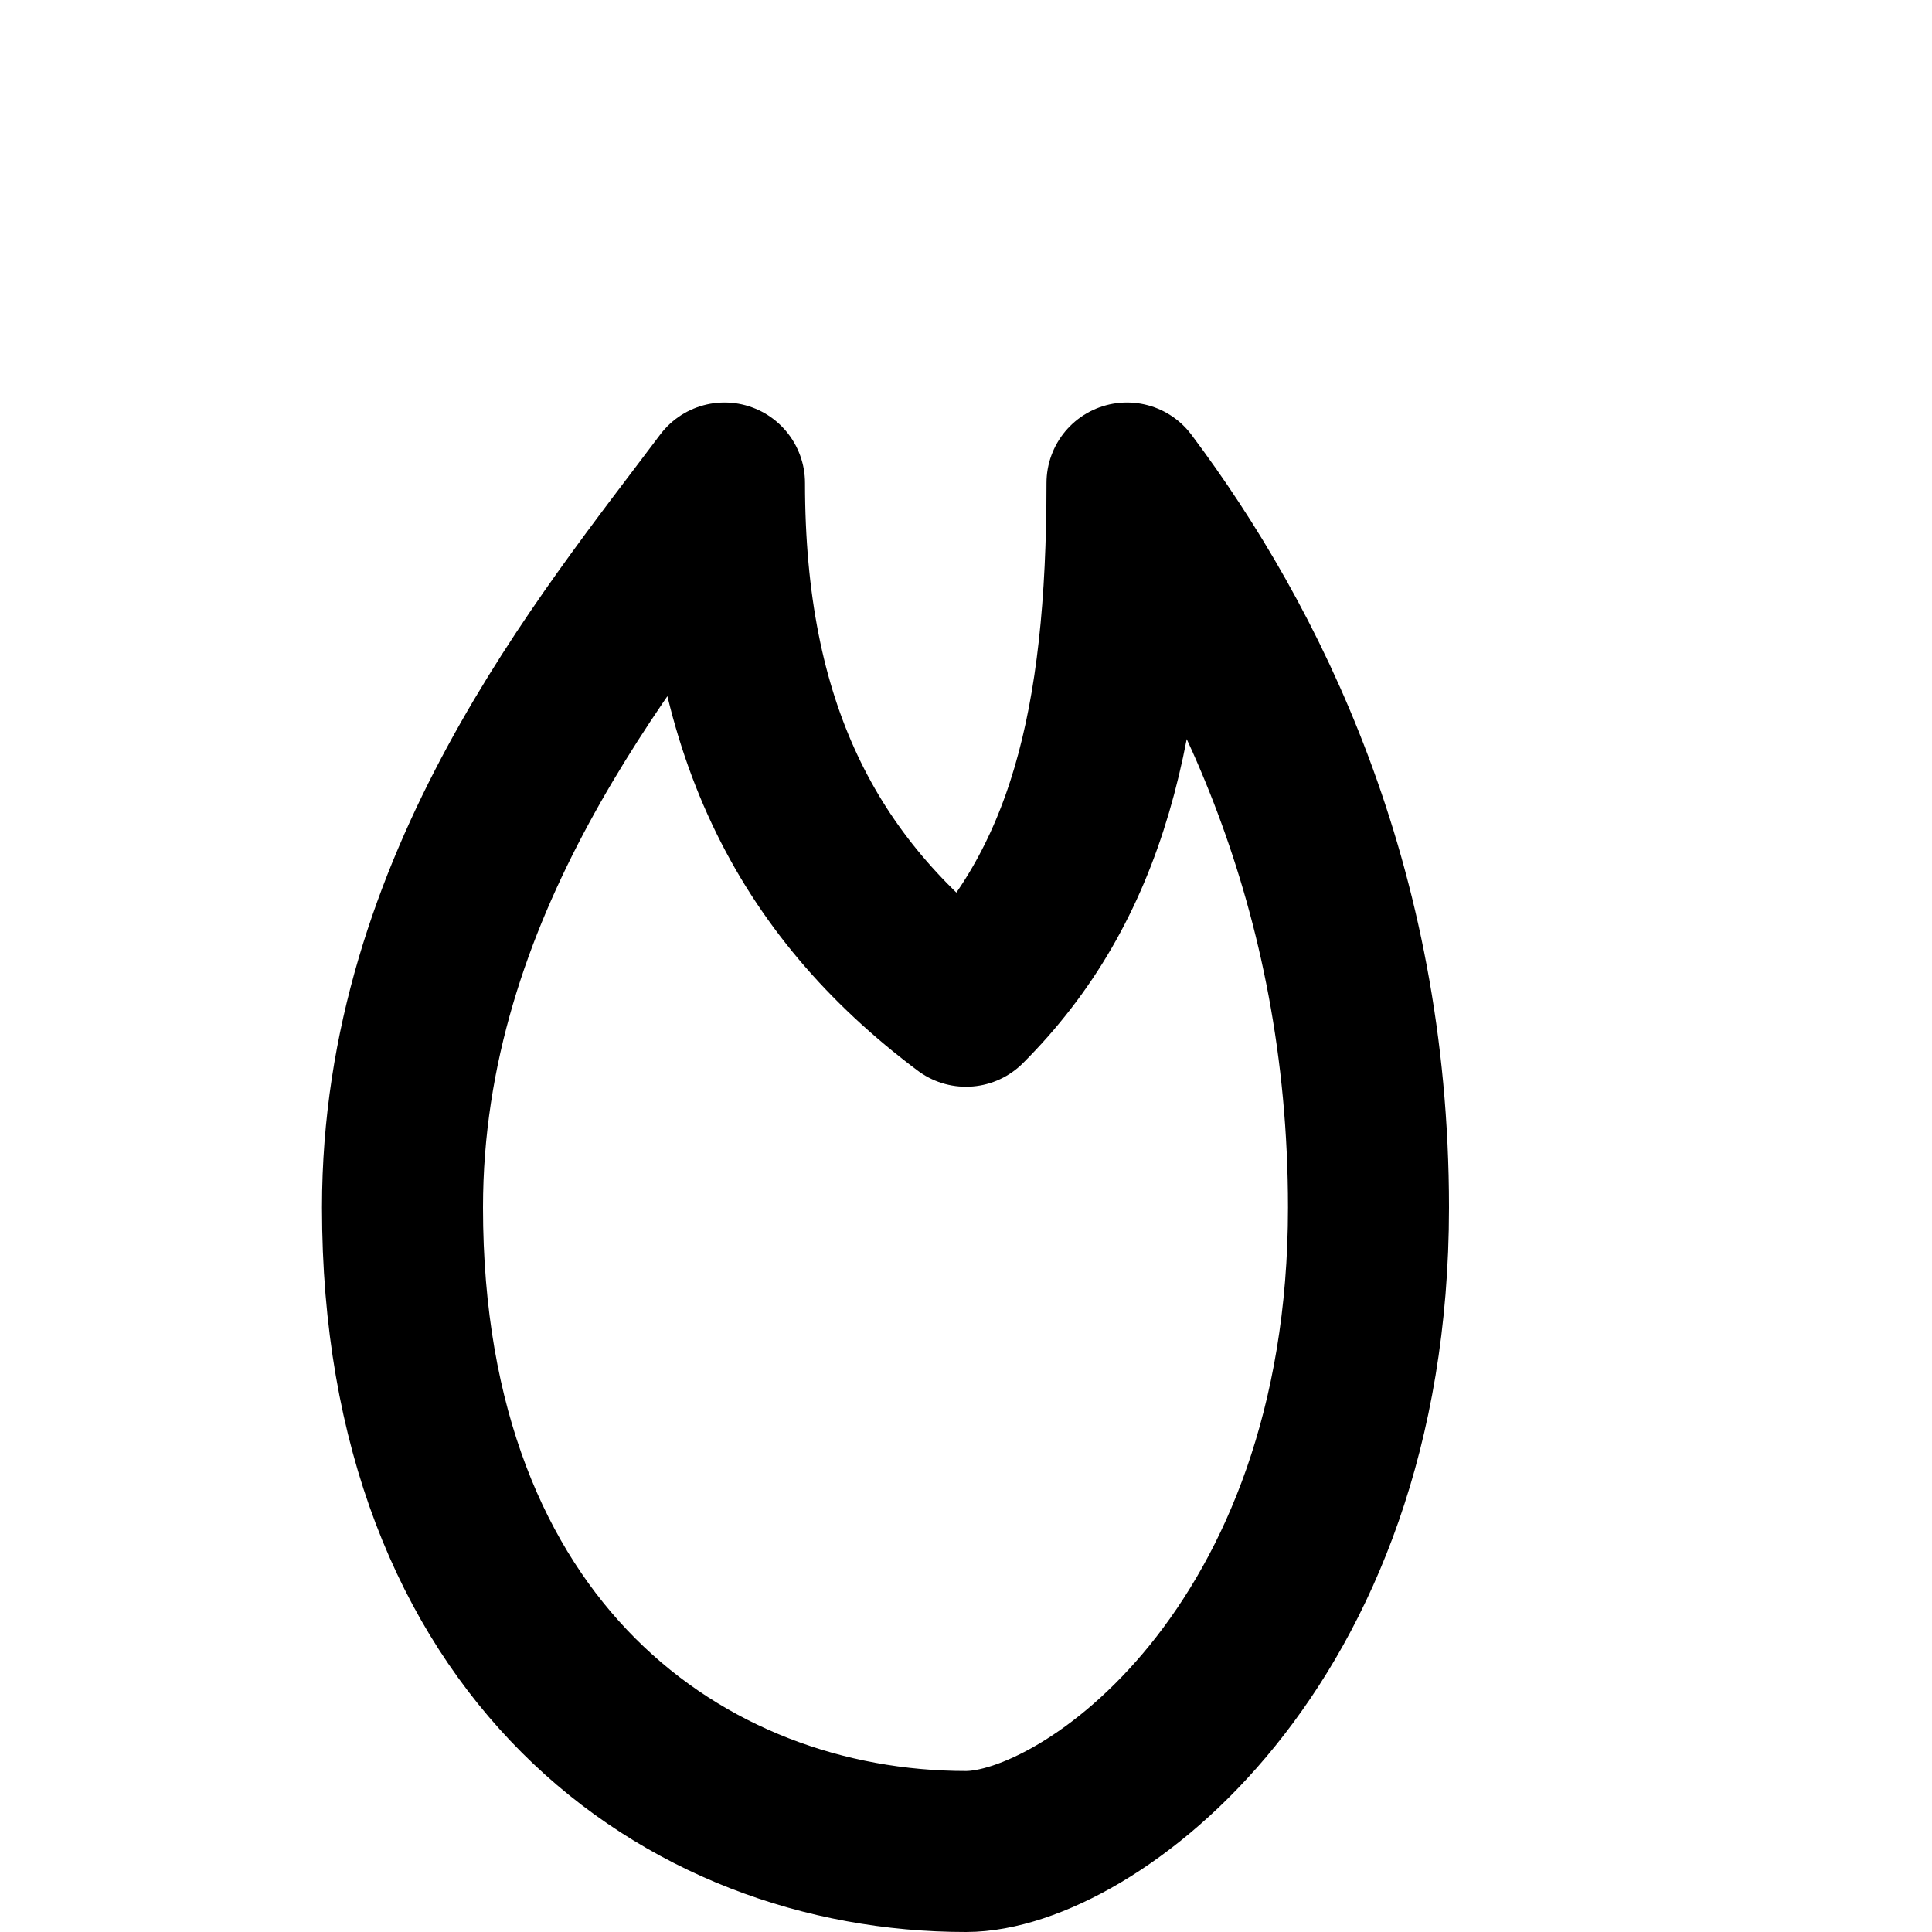
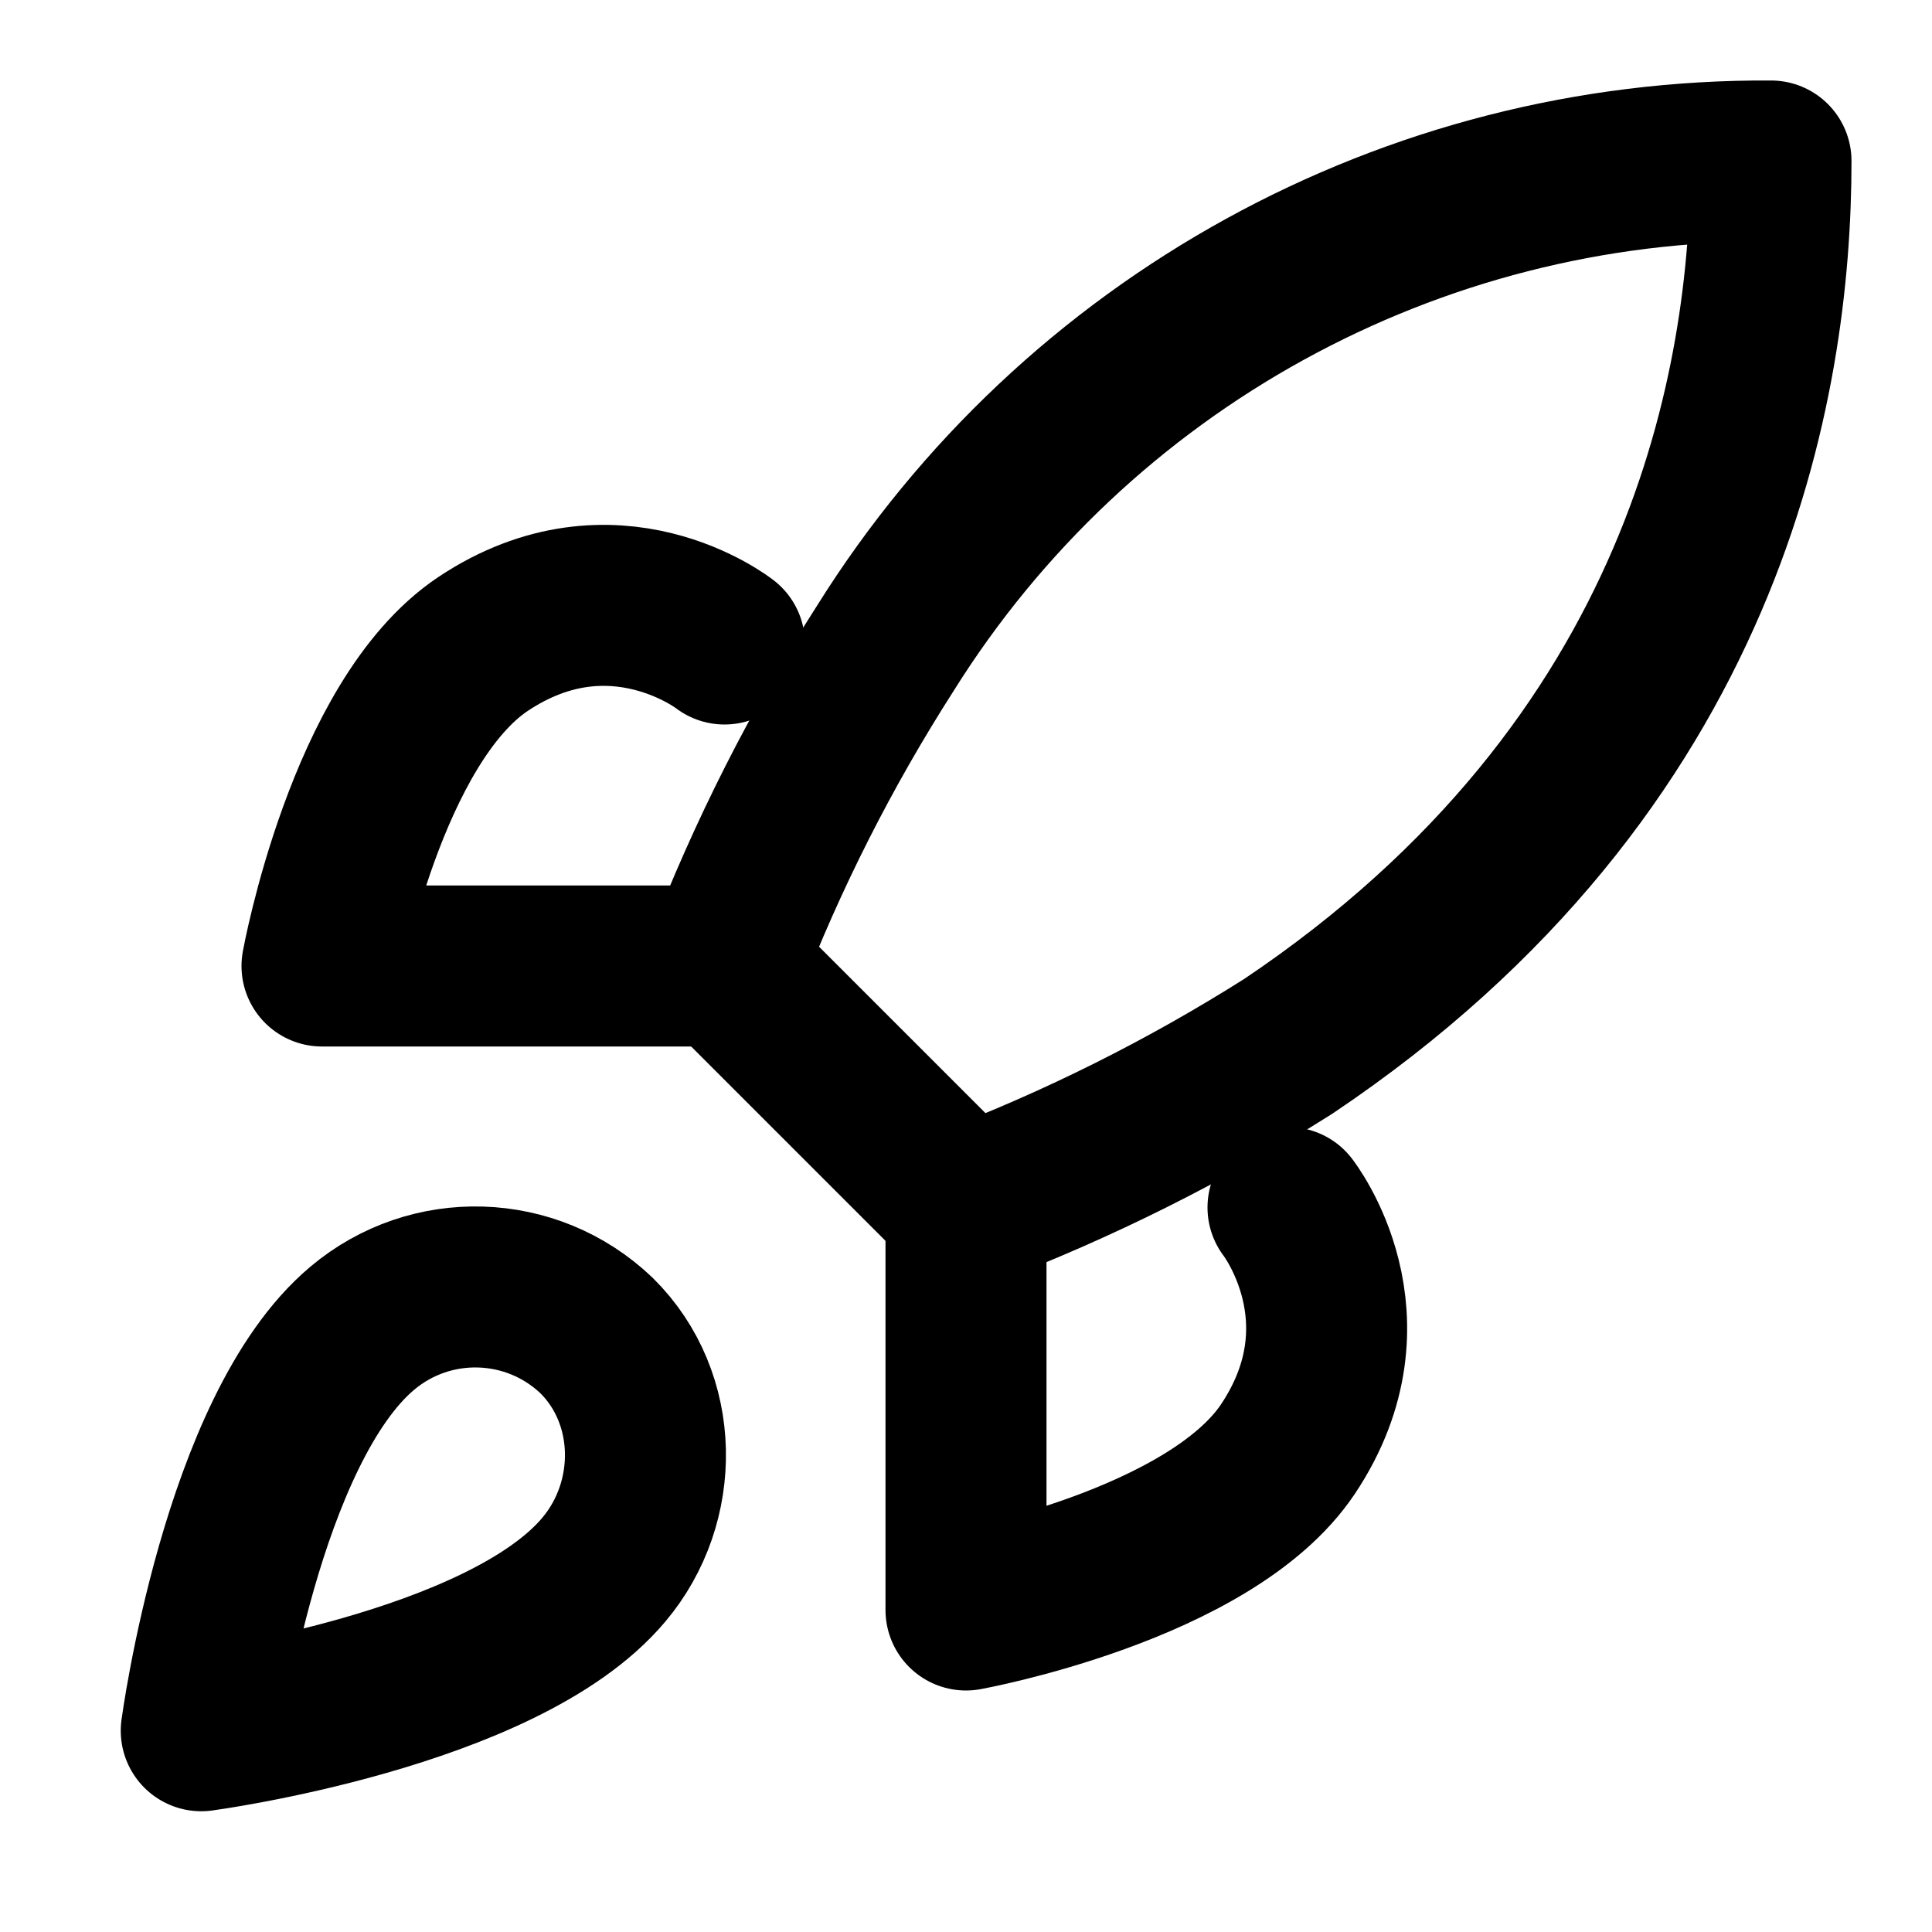
<svg xmlns="http://www.w3.org/2000/svg" viewBox="0 0 24 24" fill="none" stroke="currentColor" stroke-width="2" stroke-linecap="round" stroke-linejoin="round">
-   <path d="M12 23c-3.5 0-7-2.5-7-8 0-4 2.5-7 4-9 0 3 1 5 3 6.5C13.5 11 14 9 14 6c1.5 2 3 5 3 9 0 5.5-3.5 8-5 8z" />
+   <path d="M4.5 16.5c-1.5 1.26-2 5-2 5s3.74-.5 5-2c.71-.84.7-2.13-.09-2.91a2.18 2.18 0 0 0-2.91-.09z" />
+   <path d="M12 15l-3-3a22 22 0 0 1 2-3.95A12.88 12.88 0 0 1 22 2c0 2.72-.78 7.5-6 11a22.35 22.35 0 0 1-4 2z" />
+   <path d="M9 12H4s.55-3.03 2-4c1.62-1.08 3 0 3 0" />
+   <path d="M12 15v5s3.03-.55 4-2c1.08-1.62 0-3 0-3" />
</svg>
